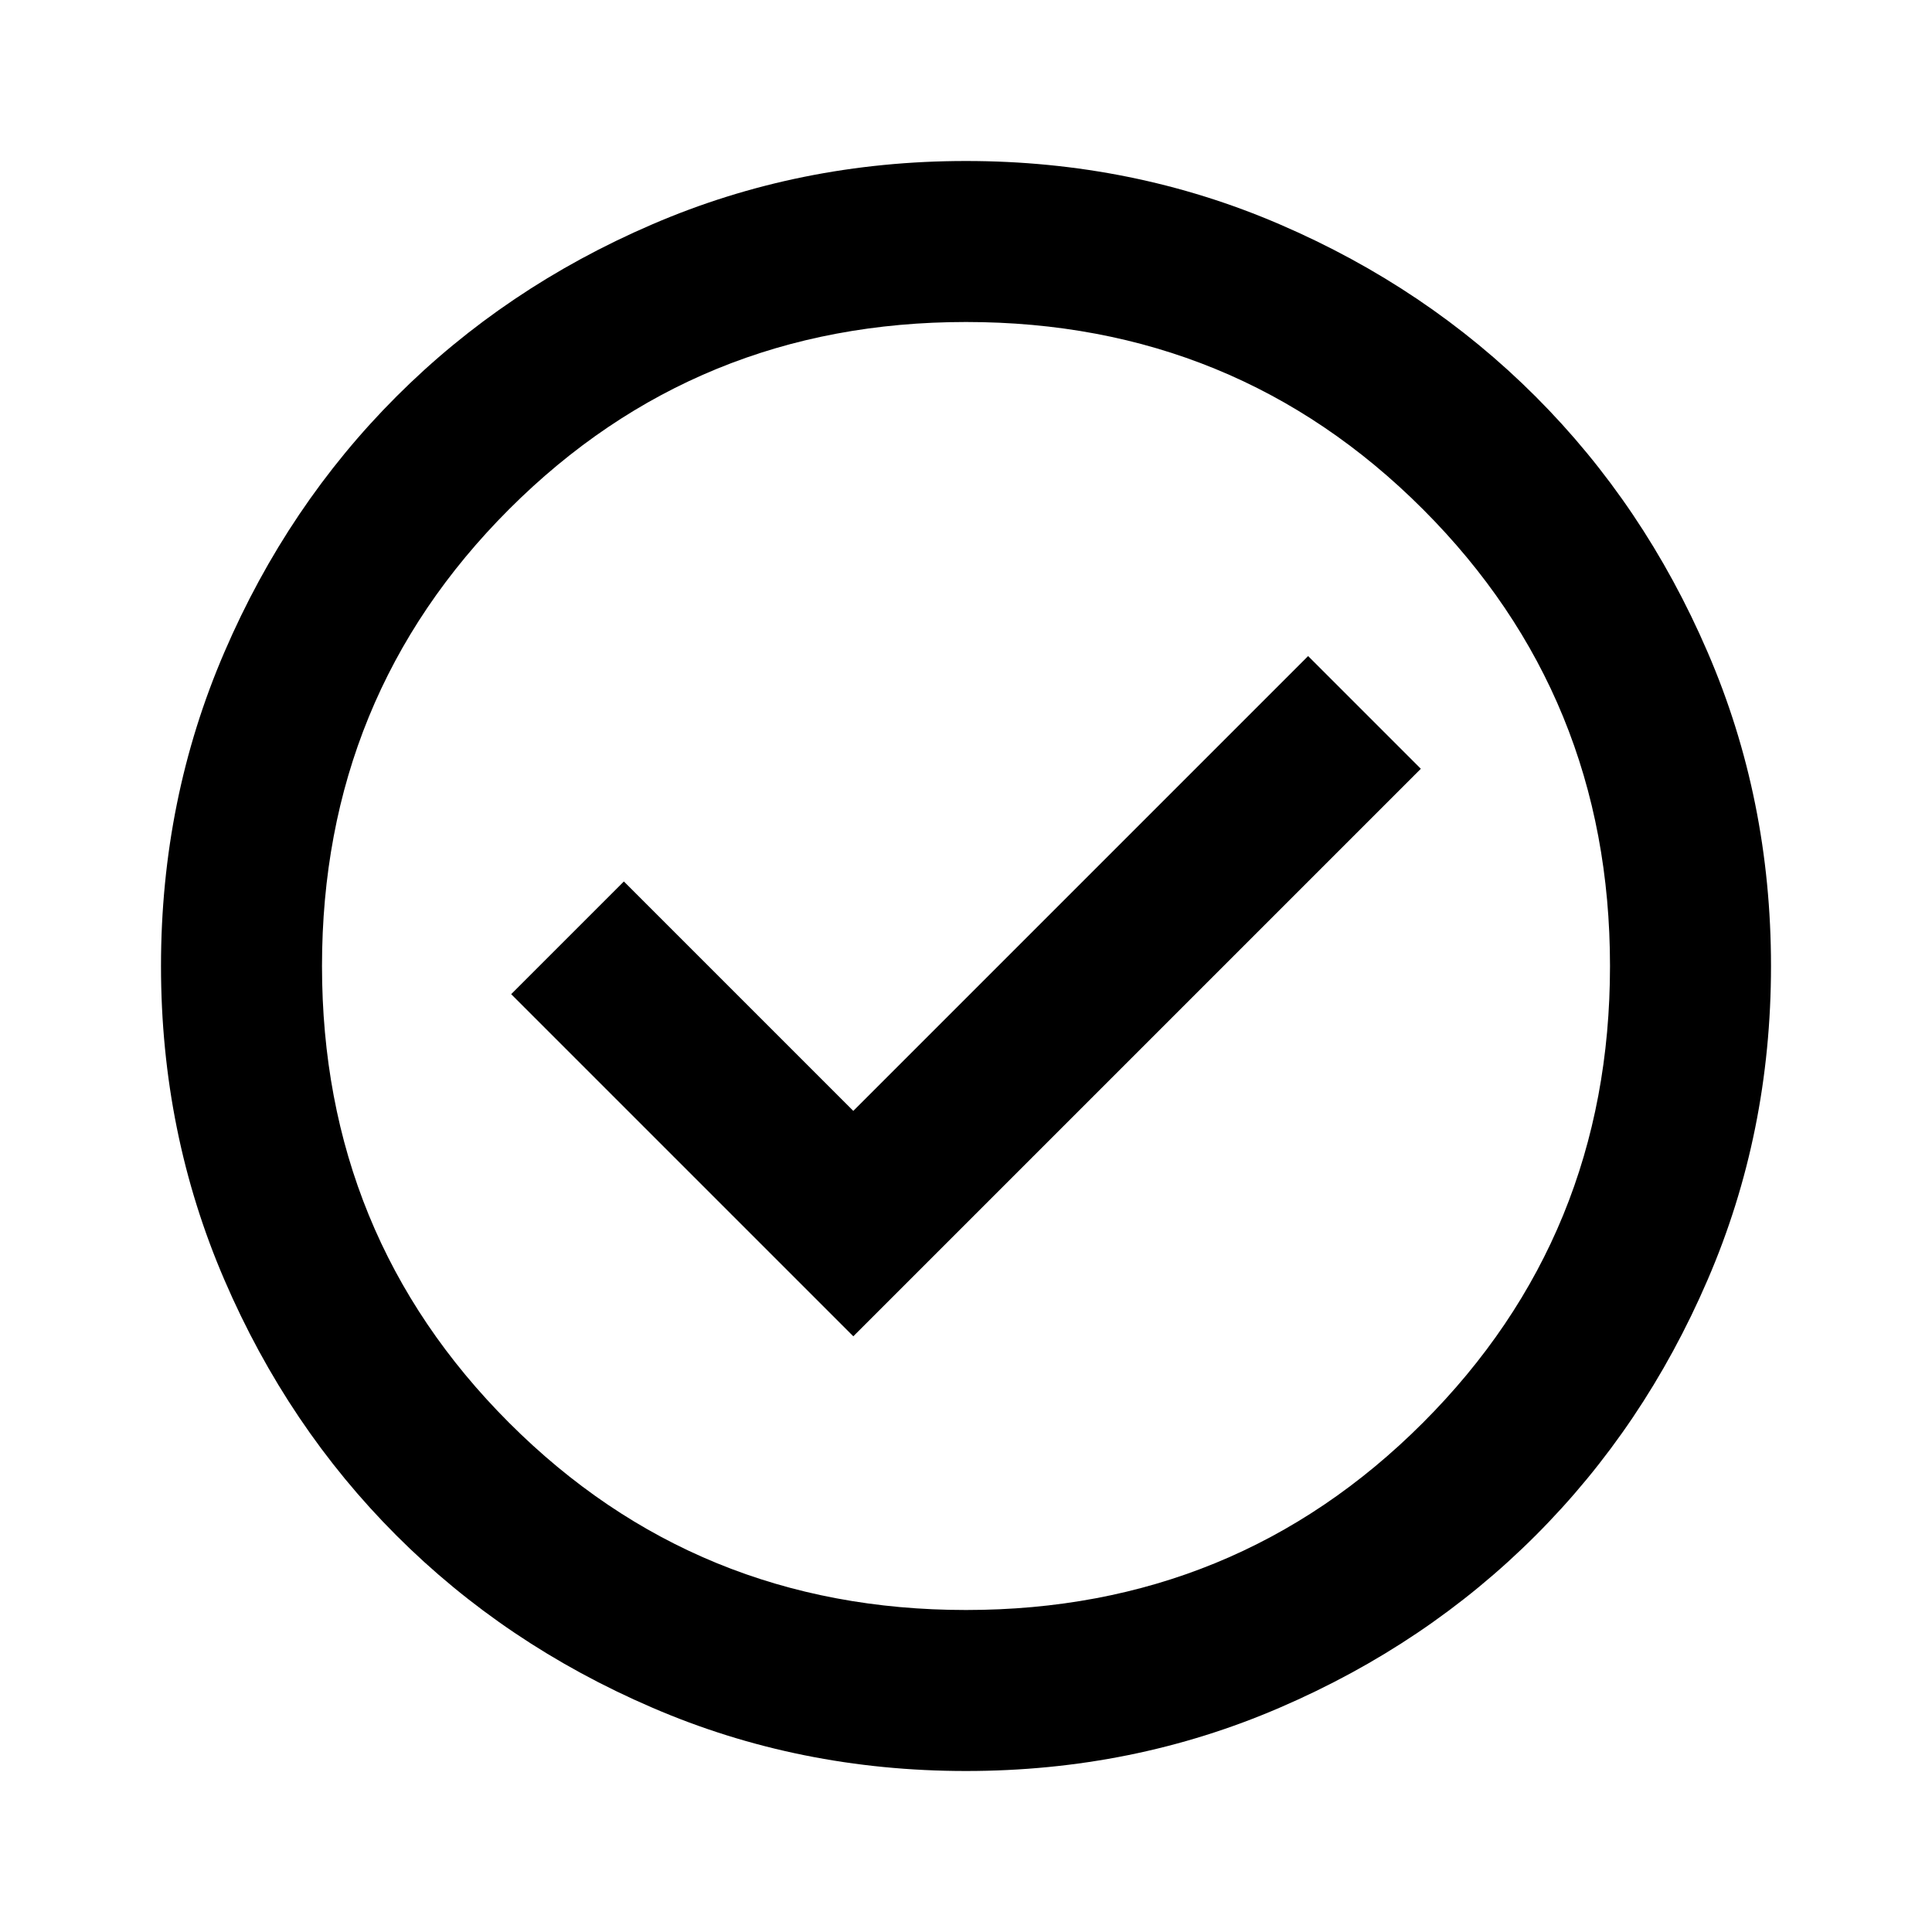
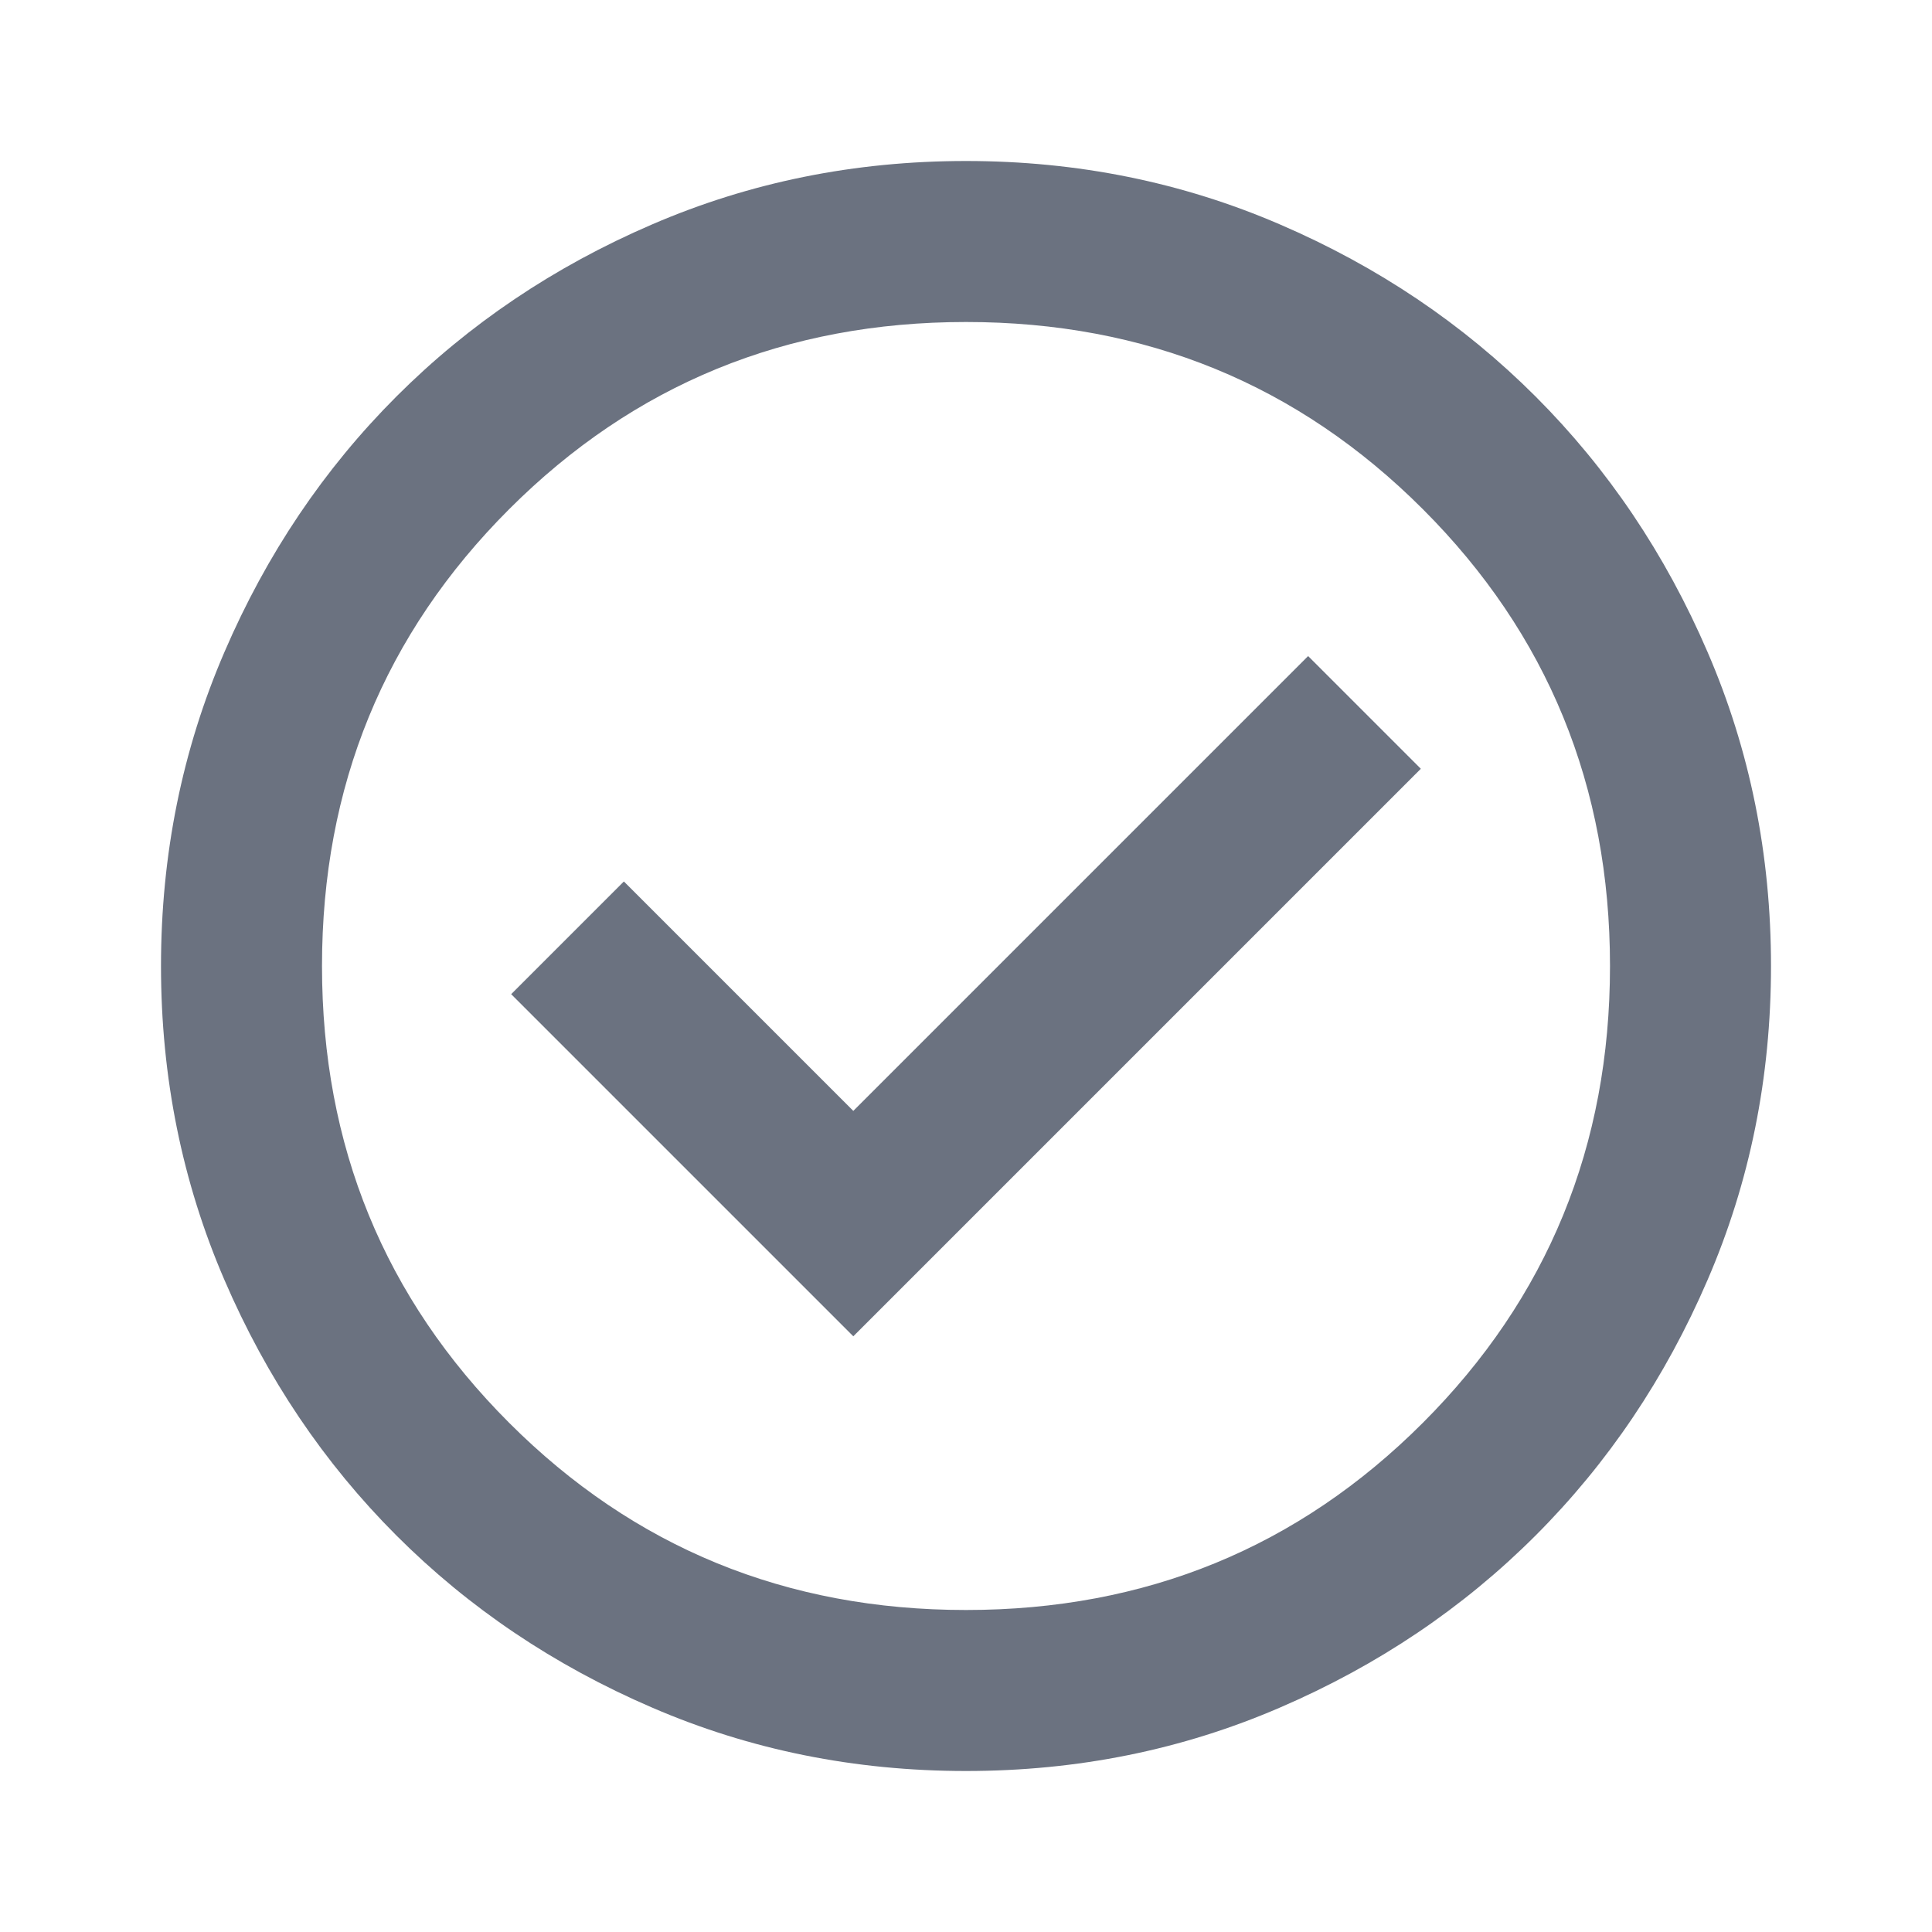
- <svg xmlns="http://www.w3.org/2000/svg" width="current" height="current" viewBox="0 0 24 24">
+ <svg xmlns="http://www.w3.org/2000/svg" width="current" height="current" viewBox="0 0 24 24" fill="#6B7280">
  <path d="M10.6 16.6L17.65 9.55L16.25 8.15L10.6 13.8L7.75 10.95L6.35 12.35L10.6 16.6ZM12 22C10.617 22 9.317 21.738 8.1 21.212C6.883 20.688 5.825 19.975 4.925 19.075C4.025 18.175 3.312 17.117 2.788 15.9C2.263 14.683 2 13.383 2 12C2 10.617 2.263 9.317 2.788 8.1C3.312 6.883 4.025 5.825 4.925 4.925C5.825 4.025 6.883 3.312 8.1 2.788C9.317 2.263 10.617 2 12 2C13.383 2 14.683 2.263 15.9 2.788C17.117 3.312 18.175 4.025 19.075 4.925C19.975 5.825 20.688 6.883 21.212 8.1C21.738 9.317 22 10.617 22 12C22 13.383 21.738 14.683 21.212 15.9C20.688 17.117 19.975 18.175 19.075 19.075C18.175 19.975 17.117 20.688 15.9 21.212C14.683 21.738 13.383 22 12 22ZM12 20C14.233 20 16.125 19.225 17.675 17.675C19.225 16.125 20 14.233 20 12C20 9.767 19.225 7.875 17.675 6.325C16.125 4.775 14.233 4 12 4C9.767 4 7.875 4.775 6.325 6.325C4.775 7.875 4 9.767 4 12C4 14.233 4.775 16.125 6.325 17.675C7.875 19.225 9.767 20 12 20Z" />
</svg>
